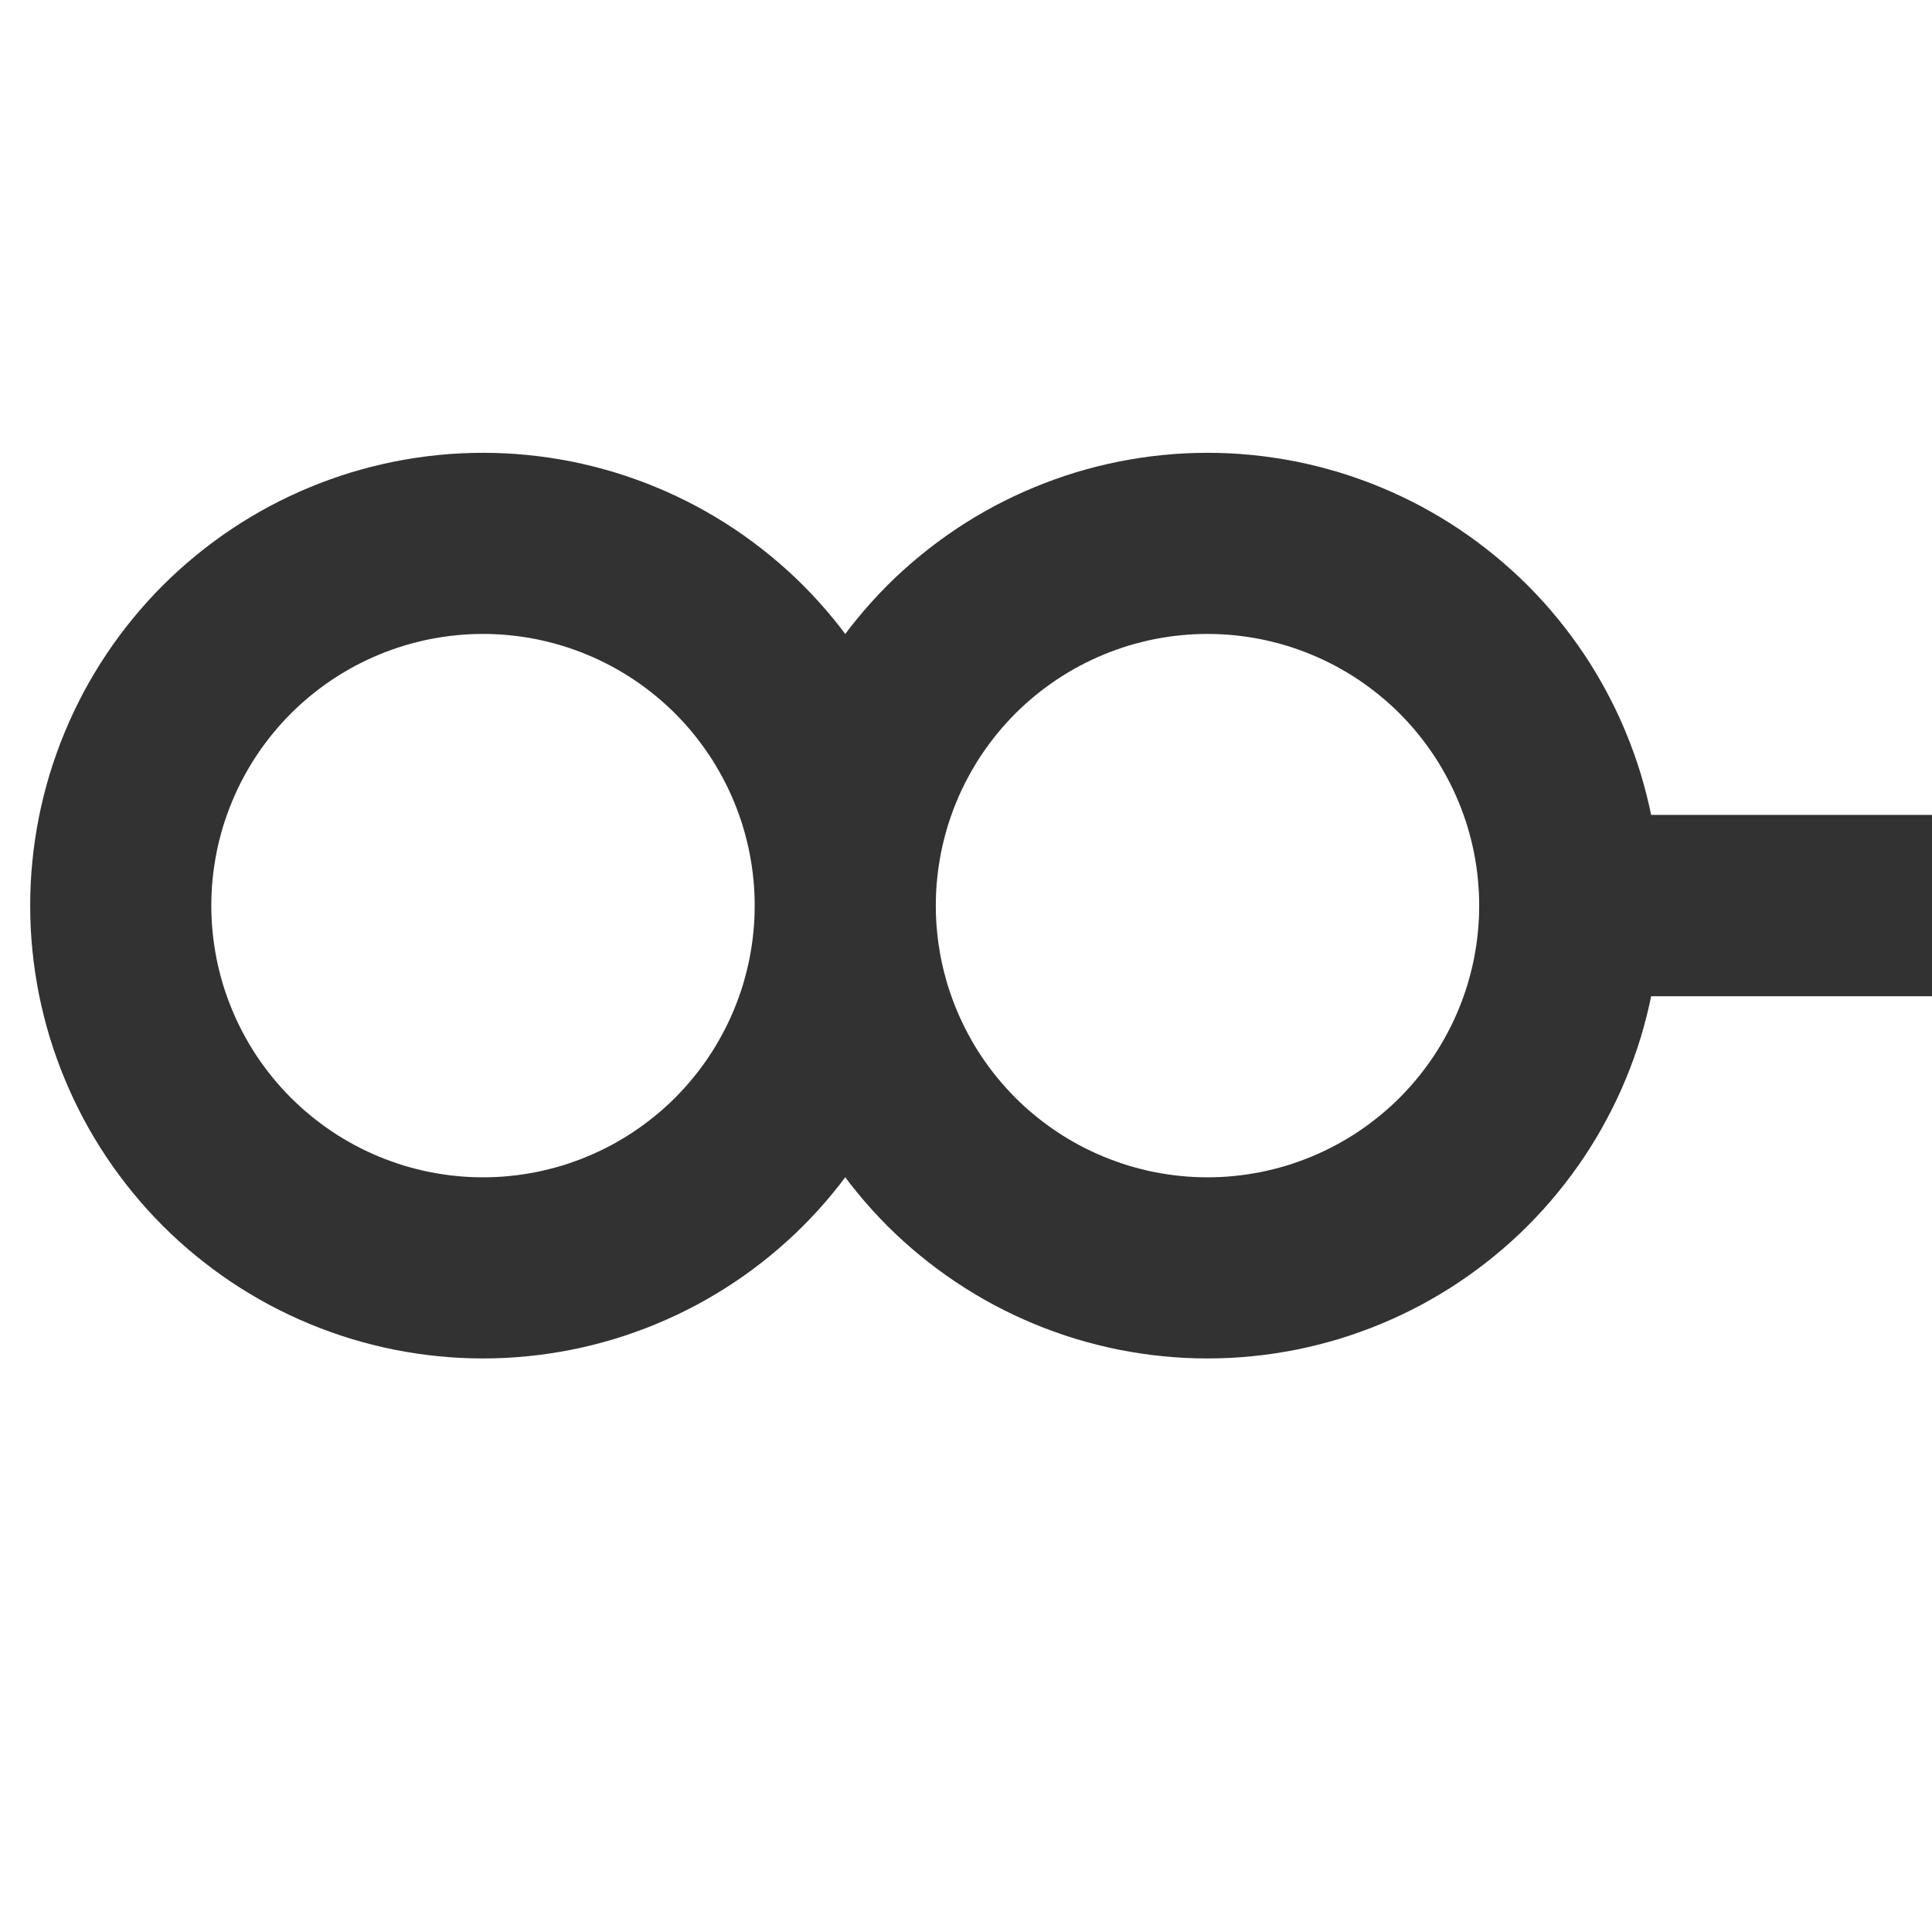
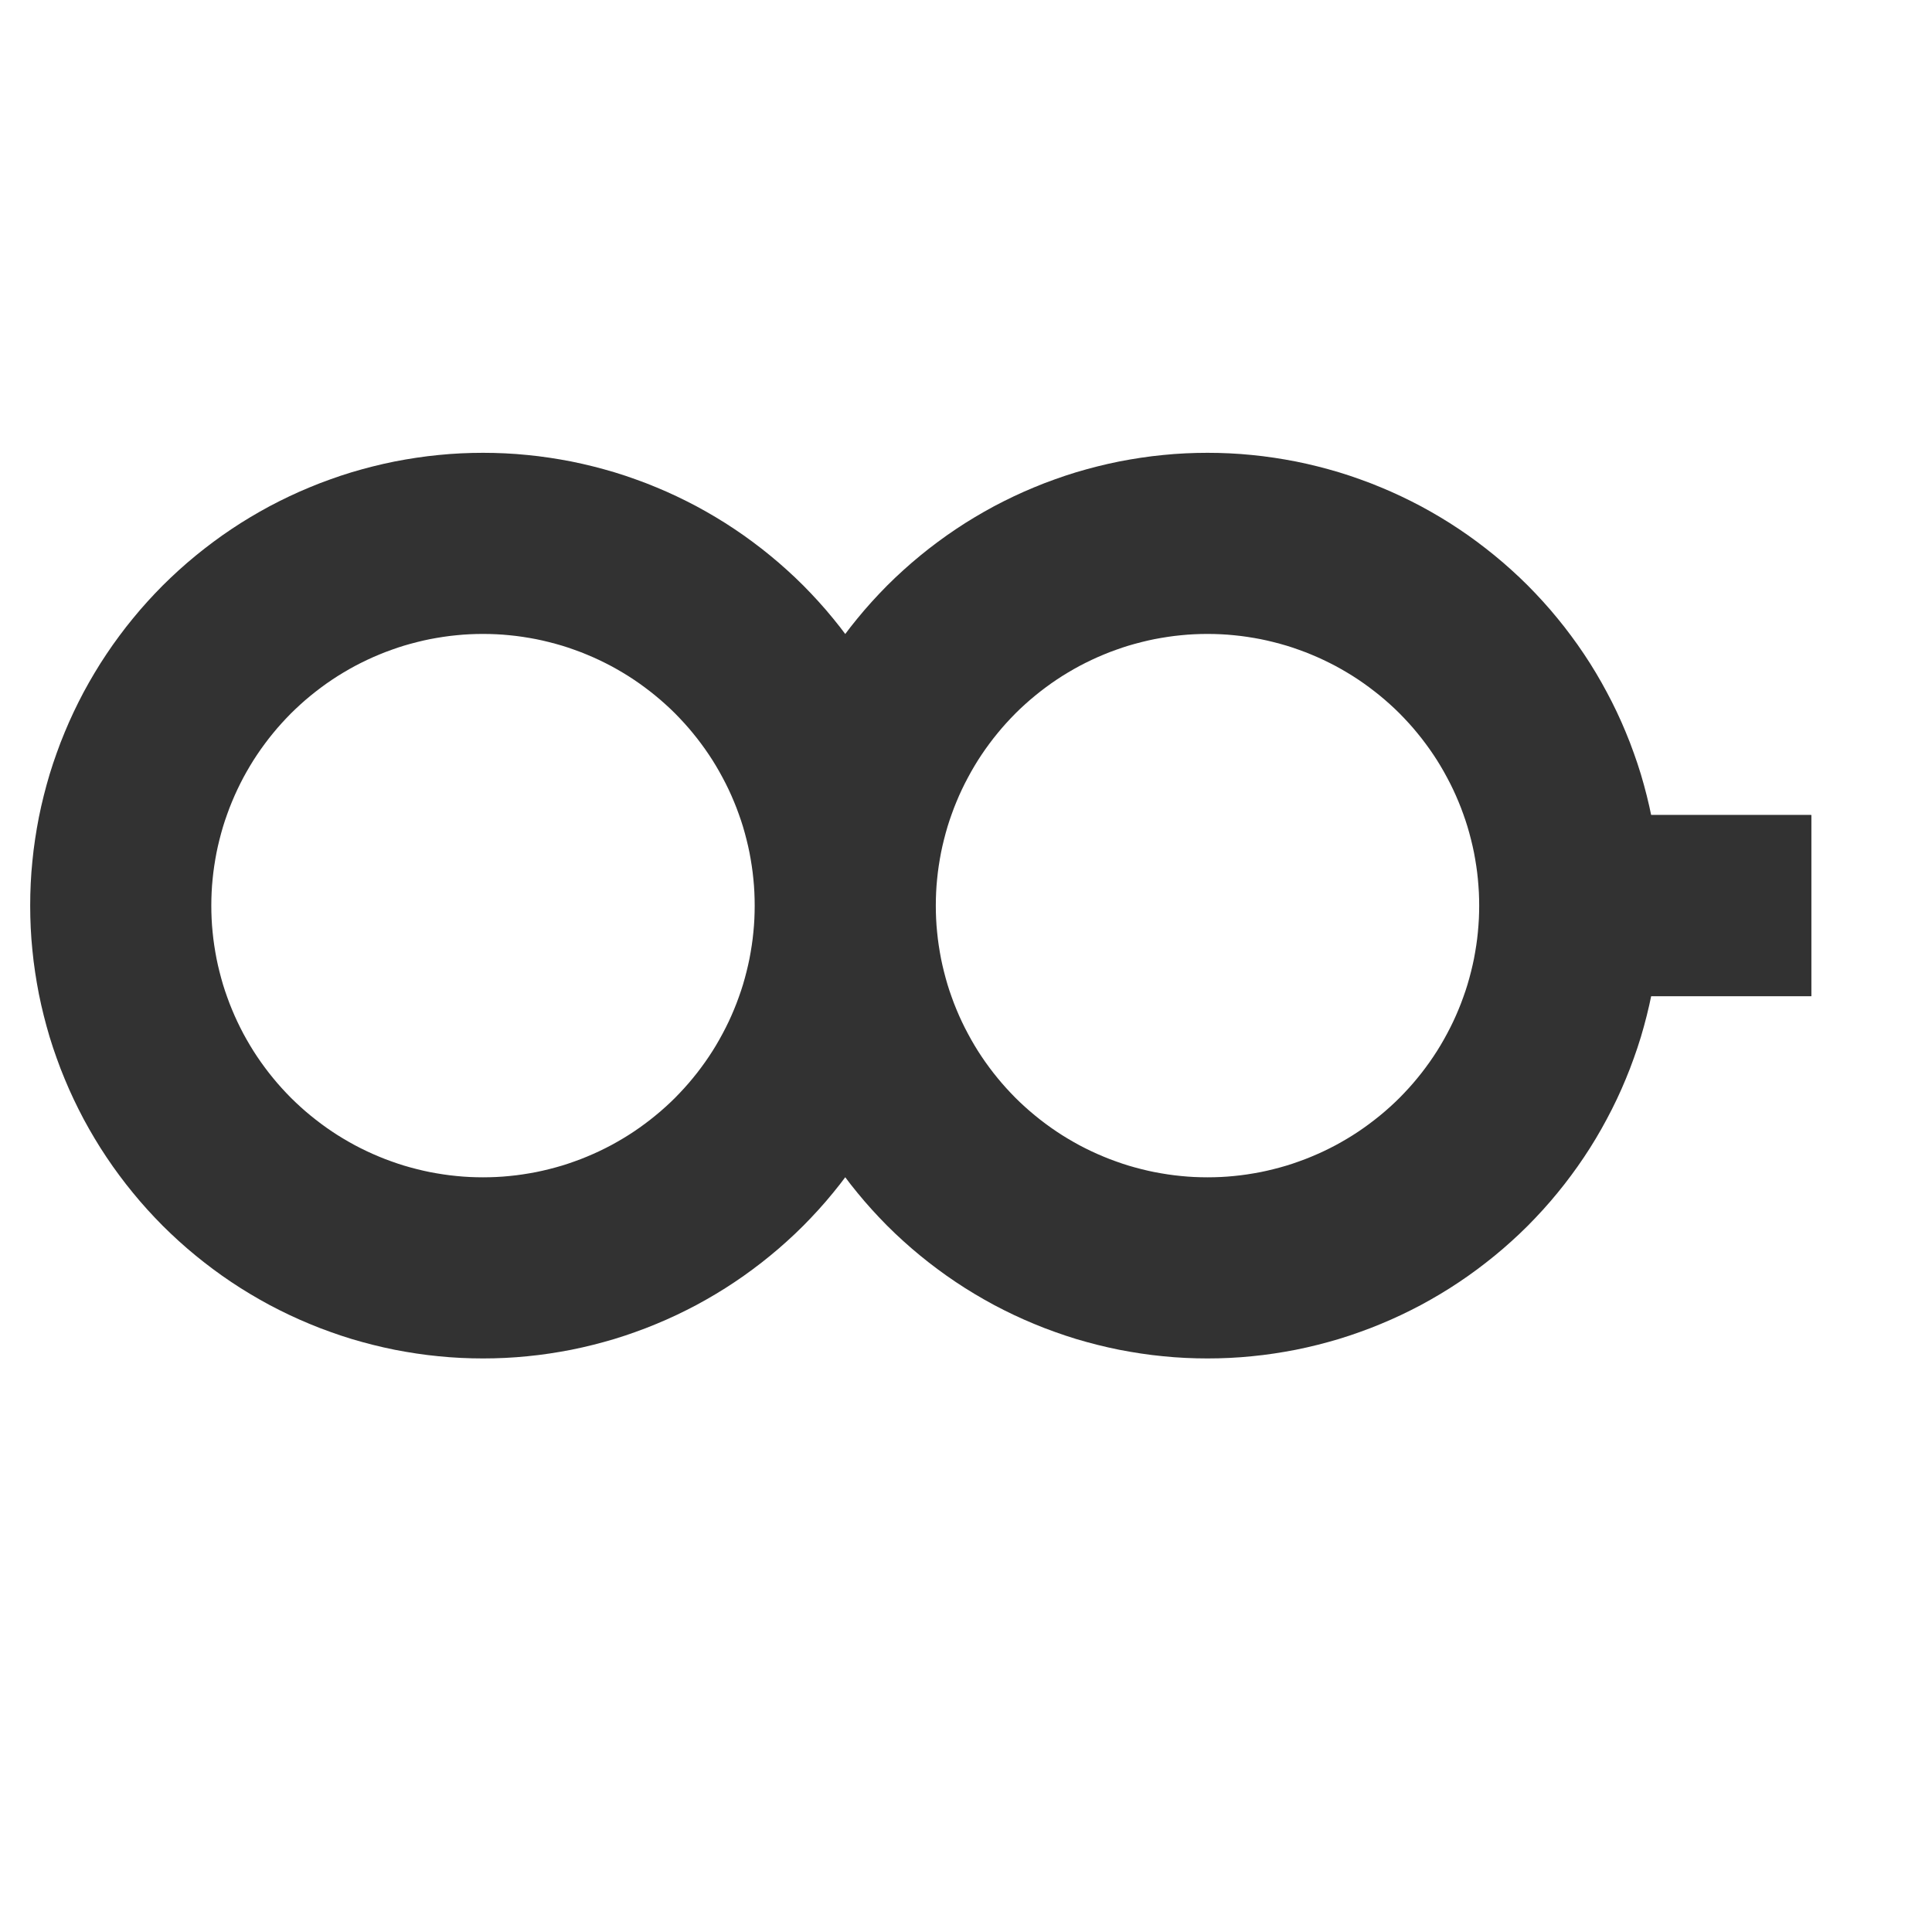
<svg xmlns="http://www.w3.org/2000/svg" version="1.1" width="32" height="32" viewbox="0 0 32 32" shape-rendering="geometricPrecision">
  <g transform="translate(2, 15) ">
-     <path fill="none" stroke="#323232FF" stroke-width="3" d="M0 0L0 0L15 0L15 0L30 0L30 0" />
-     <path fill="none" stroke="#323232FF" stroke-width="3" d="M0 0L0 0L15 0L15 0L30 0L30 0" />
+     <path fill="none" stroke="#323232FF" stroke-width="3" d="M0 0L0 0L14 0L14 0L28 0L28 0" />
+     <path fill="none" stroke="#323232FF" stroke-width="3" d="M0 0L0 0L14 0L14 0L28 0L28 0" />
    <path fill="#FFFFFFFF" d="M6 -6Q5.853 -6 5.706 -5.993Q5.558 -5.986 5.412 -5.971Q5.265 -5.957 5.12 -5.935Q4.974 -5.913 4.829 -5.885Q4.685 -5.856 4.542 -5.82Q4.399 -5.784 4.258 -5.742Q4.117 -5.699 3.979 -5.649Q3.84 -5.6 3.704 -5.543Q3.568 -5.487 3.435 -5.424Q3.302 -5.361 3.172 -5.292Q3.042 -5.222 2.915 -5.146Q2.789 -5.071 2.667 -4.989Q2.544 -4.907 2.426 -4.819Q2.308 -4.731 2.194 -4.638Q2.08 -4.545 1.971 -4.446Q1.862 -4.347 1.757 -4.243Q1.653 -4.138 1.554 -4.029Q1.455 -3.92 1.362 -3.806Q1.268 -3.692 1.181 -3.574Q1.093 -3.456 1.011 -3.333Q0.929 -3.211 0.854 -3.085Q0.778 -2.958 0.708 -2.828Q0.639 -2.698 0.576 -2.565Q0.513 -2.432 0.457 -2.296Q0.4 -2.16 0.351 -2.021Q0.301 -1.883 0.258 -1.742Q0.216 -1.601 0.18 -1.458Q0.144 -1.315 0.115 -1.171Q0.087 -1.026 0.065 -0.88Q0.043 -0.735 0.029 -0.588Q0.014 -0.442 0.007 -0.294Q0 -0.147 0 0Q0 0.147 0.007 0.294Q0.014 0.442 0.029 0.588Q0.043 0.735 0.065 0.88Q0.087 1.026 0.115 1.171Q0.144 1.315 0.18 1.458Q0.216 1.601 0.258 1.742Q0.301 1.883 0.351 2.021Q0.4 2.16 0.457 2.296Q0.513 2.432 0.576 2.565Q0.639 2.698 0.708 2.828Q0.778 2.958 0.854 3.085Q0.929 3.211 1.011 3.333Q1.093 3.456 1.181 3.574Q1.268 3.692 1.362 3.806Q1.455 3.92 1.554 4.029Q1.653 4.138 1.757 4.243Q1.862 4.347 1.971 4.446Q2.08 4.545 2.194 4.638Q2.308 4.731 2.426 4.819Q2.544 4.907 2.667 4.989Q2.789 5.071 2.915 5.146Q3.042 5.222 3.172 5.292Q3.302 5.361 3.435 5.424Q3.568 5.487 3.704 5.543Q3.84 5.6 3.979 5.649Q4.117 5.699 4.258 5.742Q4.399 5.784 4.542 5.82Q4.685 5.856 4.829 5.885Q4.974 5.913 5.12 5.935Q5.265 5.957 5.412 5.971Q5.558 5.986 5.706 5.993Q5.853 6 6 6Q6.147 6 6.294 5.993Q6.442 5.986 6.588 5.971Q6.735 5.957 6.88 5.935Q7.026 5.913 7.171 5.885Q7.315 5.856 7.458 5.82Q7.601 5.784 7.742 5.742Q7.883 5.699 8.021 5.649Q8.16 5.6 8.296 5.543Q8.432 5.487 8.565 5.424Q8.698 5.361 8.828 5.292Q8.958 5.222 9.085 5.146Q9.211 5.071 9.333 4.989Q9.456 4.907 9.574 4.819Q9.693 4.731 9.806 4.638Q9.92 4.545 10.029 4.446Q10.139 4.347 10.243 4.243Q10.347 4.138 10.446 4.029Q10.545 3.92 10.638 3.806Q10.732 3.692 10.819 3.574Q10.907 3.456 10.989 3.333Q11.071 3.211 11.146 3.085Q11.222 2.958 11.291 2.828Q11.361 2.698 11.424 2.565Q11.487 2.432 11.543 2.296Q11.6 2.16 11.649 2.021Q11.699 1.883 11.742 1.742Q11.784 1.601 11.82 1.458Q11.856 1.315 11.885 1.171Q11.913 1.026 11.935 0.88Q11.957 0.735 11.971 0.588Q11.986 0.442 11.993 0.294Q12 0.147 12 0Q12 -0.147 11.993 -0.294Q11.986 -0.442 11.971 -0.588Q11.957 -0.735 11.935 -0.88Q11.913 -1.026 11.885 -1.171Q11.856 -1.315 11.82 -1.458Q11.784 -1.601 11.742 -1.742Q11.699 -1.883 11.649 -2.021Q11.6 -2.16 11.543 -2.296Q11.487 -2.432 11.424 -2.565Q11.361 -2.698 11.291 -2.828Q11.222 -2.958 11.146 -3.085Q11.071 -3.211 10.989 -3.333Q10.907 -3.456 10.819 -3.574Q10.732 -3.692 10.638 -3.806Q10.545 -3.92 10.446 -4.029Q10.347 -4.138 10.243 -4.243Q10.139 -4.347 10.029 -4.446Q9.92 -4.545 9.806 -4.638Q9.693 -4.731 9.574 -4.819Q9.456 -4.907 9.333 -4.989Q9.211 -5.071 9.085 -5.146Q8.958 -5.222 8.828 -5.292Q8.698 -5.361 8.565 -5.424Q8.432 -5.487 8.296 -5.543Q8.16 -5.6 8.021 -5.649Q7.883 -5.699 7.742 -5.742Q7.601 -5.784 7.458 -5.82Q7.315 -5.856 7.171 -5.885Q7.026 -5.913 6.88 -5.935Q6.735 -5.957 6.588 -5.971Q6.442 -5.986 6.294 -5.993Q6.147 -6 6 -6ZM18 -6Q17.853 -6 17.706 -5.993Q17.558 -5.986 17.412 -5.971Q17.265 -5.957 17.12 -5.935Q16.974 -5.913 16.829 -5.885Q16.685 -5.856 16.542 -5.82Q16.399 -5.784 16.258 -5.742Q16.117 -5.699 15.979 -5.649Q15.84 -5.6 15.704 -5.543Q15.568 -5.487 15.435 -5.424Q15.302 -5.361 15.172 -5.292Q15.042 -5.222 14.915 -5.146Q14.789 -5.071 14.667 -4.989Q14.544 -4.907 14.426 -4.819Q14.307 -4.731 14.194 -4.638Q14.08 -4.545 13.971 -4.446Q13.861 -4.347 13.757 -4.243Q13.653 -4.138 13.554 -4.029Q13.455 -3.92 13.362 -3.806Q13.268 -3.692 13.181 -3.574Q13.093 -3.456 13.011 -3.333Q12.929 -3.211 12.854 -3.085Q12.778 -2.958 12.709 -2.828Q12.639 -2.698 12.576 -2.565Q12.513 -2.432 12.457 -2.296Q12.4 -2.16 12.351 -2.021Q12.301 -1.883 12.258 -1.742Q12.216 -1.601 12.18 -1.458Q12.144 -1.315 12.115 -1.171Q12.087 -1.026 12.065 -0.88Q12.043 -0.735 12.029 -0.588Q12.014 -0.442 12.007 -0.294Q12 -0.147 12 0Q12 0.147 12.007 0.294Q12.014 0.442 12.029 0.588Q12.043 0.735 12.065 0.88Q12.087 1.026 12.115 1.171Q12.144 1.315 12.18 1.458Q12.216 1.601 12.258 1.742Q12.301 1.883 12.351 2.021Q12.4 2.16 12.457 2.296Q12.513 2.432 12.576 2.565Q12.639 2.698 12.709 2.828Q12.778 2.958 12.854 3.085Q12.929 3.211 13.011 3.333Q13.093 3.456 13.181 3.574Q13.268 3.692 13.362 3.806Q13.455 3.92 13.554 4.029Q13.653 4.138 13.757 4.243Q13.861 4.347 13.971 4.446Q14.08 4.545 14.194 4.638Q14.307 4.731 14.426 4.819Q14.544 4.907 14.667 4.989Q14.789 5.071 14.915 5.146Q15.042 5.222 15.172 5.292Q15.302 5.361 15.435 5.424Q15.568 5.487 15.704 5.543Q15.84 5.6 15.979 5.649Q16.117 5.699 16.258 5.742Q16.399 5.784 16.542 5.82Q16.685 5.856 16.829 5.885Q16.974 5.913 17.12 5.935Q17.265 5.957 17.412 5.971Q17.558 5.986 17.706 5.993Q17.853 6 18 6Q18.147 6 18.294 5.993Q18.442 5.986 18.588 5.971Q18.735 5.957 18.88 5.935Q19.026 5.913 19.171 5.885Q19.315 5.856 19.458 5.82Q19.601 5.784 19.742 5.742Q19.883 5.699 20.021 5.649Q20.16 5.6 20.296 5.543Q20.432 5.487 20.565 5.424Q20.698 5.361 20.828 5.292Q20.958 5.222 21.085 5.146Q21.211 5.071 21.333 4.989Q21.456 4.907 21.574 4.819Q21.692 4.731 21.806 4.638Q21.92 4.545 22.029 4.446Q22.139 4.347 22.243 4.243Q22.347 4.138 22.446 4.029Q22.545 3.92 22.638 3.806Q22.732 3.692 22.819 3.574Q22.907 3.456 22.989 3.333Q23.071 3.211 23.146 3.085Q23.222 2.958 23.291 2.828Q23.361 2.698 23.424 2.565Q23.487 2.432 23.543 2.296Q23.6 2.16 23.649 2.021Q23.699 1.883 23.742 1.742Q23.784 1.601 23.82 1.458Q23.856 1.315 23.885 1.171Q23.913 1.026 23.935 0.88Q23.957 0.735 23.971 0.588Q23.985 0.442 23.993 0.294Q24 0.147 24 0Q24 -0.147 23.993 -0.294Q23.985 -0.442 23.971 -0.588Q23.957 -0.735 23.935 -0.88Q23.913 -1.026 23.885 -1.171Q23.856 -1.315 23.82 -1.458Q23.784 -1.601 23.742 -1.742Q23.699 -1.883 23.649 -2.021Q23.6 -2.16 23.543 -2.296Q23.487 -2.432 23.424 -2.565Q23.361 -2.698 23.291 -2.828Q23.222 -2.958 23.146 -3.085Q23.071 -3.211 22.989 -3.333Q22.907 -3.456 22.819 -3.574Q22.732 -3.692 22.638 -3.806Q22.545 -3.92 22.446 -4.029Q22.347 -4.138 22.243 -4.243Q22.139 -4.347 22.029 -4.446Q21.92 -4.545 21.806 -4.638Q21.692 -4.731 21.574 -4.819Q21.456 -4.907 21.333 -4.989Q21.211 -5.071 21.085 -5.146Q20.958 -5.222 20.828 -5.292Q20.698 -5.361 20.565 -5.424Q20.432 -5.487 20.296 -5.543Q20.16 -5.6 20.021 -5.649Q19.883 -5.699 19.742 -5.742Q19.601 -5.784 19.458 -5.82Q19.315 -5.856 19.171 -5.885Q19.026 -5.913 18.88 -5.935Q18.735 -5.957 18.588 -5.971Q18.442 -5.986 18.294 -5.993Q18.147 -6 18 -6Z" />
    <path fill="none" stroke="#323232FF" stroke-width="3" d="M6 -6Q5.853 -6 5.706 -5.993Q5.558 -5.986 5.412 -5.971Q5.265 -5.957 5.12 -5.935Q4.974 -5.913 4.829 -5.885Q4.685 -5.856 4.542 -5.82Q4.399 -5.784 4.258 -5.742Q4.117 -5.699 3.979 -5.649Q3.84 -5.6 3.704 -5.543Q3.568 -5.487 3.435 -5.424Q3.302 -5.361 3.172 -5.292Q3.042 -5.222 2.915 -5.146Q2.789 -5.071 2.667 -4.989Q2.544 -4.907 2.426 -4.819Q2.308 -4.731 2.194 -4.638Q2.08 -4.545 1.971 -4.446Q1.862 -4.347 1.757 -4.243Q1.653 -4.138 1.554 -4.029Q1.455 -3.92 1.362 -3.806Q1.268 -3.692 1.181 -3.574Q1.093 -3.456 1.011 -3.333Q0.929 -3.211 0.854 -3.085Q0.778 -2.958 0.708 -2.828Q0.639 -2.698 0.576 -2.565Q0.513 -2.432 0.457 -2.296Q0.4 -2.16 0.351 -2.021Q0.301 -1.883 0.258 -1.742Q0.216 -1.601 0.18 -1.458Q0.144 -1.315 0.115 -1.171Q0.087 -1.026 0.065 -0.88Q0.043 -0.735 0.029 -0.588Q0.014 -0.442 0.007 -0.294Q0 -0.147 0 0Q0 0.147 0.007 0.294Q0.014 0.442 0.029 0.588Q0.043 0.735 0.065 0.88Q0.087 1.026 0.115 1.171Q0.144 1.315 0.18 1.458Q0.216 1.601 0.258 1.742Q0.301 1.883 0.351 2.021Q0.4 2.16 0.457 2.296Q0.513 2.432 0.576 2.565Q0.639 2.698 0.708 2.828Q0.778 2.958 0.854 3.085Q0.929 3.211 1.011 3.333Q1.093 3.456 1.181 3.574Q1.268 3.692 1.362 3.806Q1.455 3.92 1.554 4.029Q1.653 4.138 1.757 4.243Q1.862 4.347 1.971 4.446Q2.08 4.545 2.194 4.638Q2.308 4.731 2.426 4.819Q2.544 4.907 2.667 4.989Q2.789 5.071 2.915 5.146Q3.042 5.222 3.172 5.292Q3.302 5.361 3.435 5.424Q3.568 5.487 3.704 5.543Q3.84 5.6 3.979 5.649Q4.117 5.699 4.258 5.742Q4.399 5.784 4.542 5.82Q4.685 5.856 4.829 5.885Q4.974 5.913 5.12 5.935Q5.265 5.957 5.412 5.971Q5.558 5.986 5.706 5.993Q5.853 6 6 6Q6.147 6 6.294 5.993Q6.442 5.986 6.588 5.971Q6.735 5.957 6.88 5.935Q7.026 5.913 7.171 5.885Q7.315 5.856 7.458 5.82Q7.601 5.784 7.742 5.742Q7.883 5.699 8.021 5.649Q8.16 5.6 8.296 5.543Q8.432 5.487 8.565 5.424Q8.698 5.361 8.828 5.292Q8.958 5.222 9.085 5.146Q9.211 5.071 9.333 4.989Q9.456 4.907 9.574 4.819Q9.693 4.731 9.806 4.638Q9.92 4.545 10.029 4.446Q10.139 4.347 10.243 4.243Q10.347 4.138 10.446 4.029Q10.545 3.92 10.638 3.806Q10.732 3.692 10.819 3.574Q10.907 3.456 10.989 3.333Q11.071 3.211 11.146 3.085Q11.222 2.958 11.291 2.828Q11.361 2.698 11.424 2.565Q11.487 2.432 11.543 2.296Q11.6 2.16 11.649 2.021Q11.699 1.883 11.742 1.742Q11.784 1.601 11.82 1.458Q11.856 1.315 11.885 1.171Q11.913 1.026 11.935 0.88Q11.957 0.735 11.971 0.588Q11.986 0.442 11.993 0.294Q12 0.147 12 0Q12 -0.147 11.993 -0.294Q11.986 -0.442 11.971 -0.588Q11.957 -0.735 11.935 -0.88Q11.913 -1.026 11.885 -1.171Q11.856 -1.315 11.82 -1.458Q11.784 -1.601 11.742 -1.742Q11.699 -1.883 11.649 -2.021Q11.6 -2.16 11.543 -2.296Q11.487 -2.432 11.424 -2.565Q11.361 -2.698 11.291 -2.828Q11.222 -2.958 11.146 -3.085Q11.071 -3.211 10.989 -3.333Q10.907 -3.456 10.819 -3.574Q10.732 -3.692 10.638 -3.806Q10.545 -3.92 10.446 -4.029Q10.347 -4.138 10.243 -4.243Q10.139 -4.347 10.029 -4.446Q9.92 -4.545 9.806 -4.638Q9.693 -4.731 9.574 -4.819Q9.456 -4.907 9.333 -4.989Q9.211 -5.071 9.085 -5.146Q8.958 -5.222 8.828 -5.292Q8.698 -5.361 8.565 -5.424Q8.432 -5.487 8.296 -5.543Q8.16 -5.6 8.021 -5.649Q7.883 -5.699 7.742 -5.742Q7.601 -5.784 7.458 -5.82Q7.315 -5.856 7.171 -5.885Q7.026 -5.913 6.88 -5.935Q6.735 -5.957 6.588 -5.971Q6.442 -5.986 6.294 -5.993Q6.147 -6 6 -6ZM18 -6Q17.853 -6 17.706 -5.993Q17.558 -5.986 17.412 -5.971Q17.265 -5.957 17.12 -5.935Q16.974 -5.913 16.829 -5.885Q16.685 -5.856 16.542 -5.82Q16.399 -5.784 16.258 -5.742Q16.117 -5.699 15.979 -5.649Q15.84 -5.6 15.704 -5.543Q15.568 -5.487 15.435 -5.424Q15.302 -5.361 15.172 -5.292Q15.042 -5.222 14.915 -5.146Q14.789 -5.071 14.667 -4.989Q14.544 -4.907 14.426 -4.819Q14.307 -4.731 14.194 -4.638Q14.08 -4.545 13.971 -4.446Q13.861 -4.347 13.757 -4.243Q13.653 -4.138 13.554 -4.029Q13.455 -3.92 13.362 -3.806Q13.268 -3.692 13.181 -3.574Q13.093 -3.456 13.011 -3.333Q12.929 -3.211 12.854 -3.085Q12.778 -2.958 12.709 -2.828Q12.639 -2.698 12.576 -2.565Q12.513 -2.432 12.457 -2.296Q12.4 -2.16 12.351 -2.021Q12.301 -1.883 12.258 -1.742Q12.216 -1.601 12.18 -1.458Q12.144 -1.315 12.115 -1.171Q12.087 -1.026 12.065 -0.88Q12.043 -0.735 12.029 -0.588Q12.014 -0.442 12.007 -0.294Q12 -0.147 12 0Q12 0.147 12.007 0.294Q12.014 0.442 12.029 0.588Q12.043 0.735 12.065 0.88Q12.087 1.026 12.115 1.171Q12.144 1.315 12.18 1.458Q12.216 1.601 12.258 1.742Q12.301 1.883 12.351 2.021Q12.4 2.16 12.457 2.296Q12.513 2.432 12.576 2.565Q12.639 2.698 12.709 2.828Q12.778 2.958 12.854 3.085Q12.929 3.211 13.011 3.333Q13.093 3.456 13.181 3.574Q13.268 3.692 13.362 3.806Q13.455 3.92 13.554 4.029Q13.653 4.138 13.757 4.243Q13.861 4.347 13.971 4.446Q14.08 4.545 14.194 4.638Q14.307 4.731 14.426 4.819Q14.544 4.907 14.667 4.989Q14.789 5.071 14.915 5.146Q15.042 5.222 15.172 5.292Q15.302 5.361 15.435 5.424Q15.568 5.487 15.704 5.543Q15.84 5.6 15.979 5.649Q16.117 5.699 16.258 5.742Q16.399 5.784 16.542 5.82Q16.685 5.856 16.829 5.885Q16.974 5.913 17.12 5.935Q17.265 5.957 17.412 5.971Q17.558 5.986 17.706 5.993Q17.853 6 18 6Q18.147 6 18.294 5.993Q18.442 5.986 18.588 5.971Q18.735 5.957 18.88 5.935Q19.026 5.913 19.171 5.885Q19.315 5.856 19.458 5.82Q19.601 5.784 19.742 5.742Q19.883 5.699 20.021 5.649Q20.16 5.6 20.296 5.543Q20.432 5.487 20.565 5.424Q20.698 5.361 20.828 5.292Q20.958 5.222 21.085 5.146Q21.211 5.071 21.333 4.989Q21.456 4.907 21.574 4.819Q21.692 4.731 21.806 4.638Q21.92 4.545 22.029 4.446Q22.139 4.347 22.243 4.243Q22.347 4.138 22.446 4.029Q22.545 3.92 22.638 3.806Q22.732 3.692 22.819 3.574Q22.907 3.456 22.989 3.333Q23.071 3.211 23.146 3.085Q23.222 2.958 23.291 2.828Q23.361 2.698 23.424 2.565Q23.487 2.432 23.543 2.296Q23.6 2.16 23.649 2.021Q23.699 1.883 23.742 1.742Q23.784 1.601 23.82 1.458Q23.856 1.315 23.885 1.171Q23.913 1.026 23.935 0.88Q23.957 0.735 23.971 0.588Q23.985 0.442 23.993 0.294Q24 0.147 24 0Q24 -0.147 23.993 -0.294Q23.985 -0.442 23.971 -0.588Q23.957 -0.735 23.935 -0.88Q23.913 -1.026 23.885 -1.171Q23.856 -1.315 23.82 -1.458Q23.784 -1.601 23.742 -1.742Q23.699 -1.883 23.649 -2.021Q23.6 -2.16 23.543 -2.296Q23.487 -2.432 23.424 -2.565Q23.361 -2.698 23.291 -2.828Q23.222 -2.958 23.146 -3.085Q23.071 -3.211 22.989 -3.333Q22.907 -3.456 22.819 -3.574Q22.732 -3.692 22.638 -3.806Q22.545 -3.92 22.446 -4.029Q22.347 -4.138 22.243 -4.243Q22.139 -4.347 22.029 -4.446Q21.92 -4.545 21.806 -4.638Q21.692 -4.731 21.574 -4.819Q21.456 -4.907 21.333 -4.989Q21.211 -5.071 21.085 -5.146Q20.958 -5.222 20.828 -5.292Q20.698 -5.361 20.565 -5.424Q20.432 -5.487 20.296 -5.543Q20.16 -5.6 20.021 -5.649Q19.883 -5.699 19.742 -5.742Q19.601 -5.784 19.458 -5.82Q19.315 -5.856 19.171 -5.885Q19.026 -5.913 18.88 -5.935Q18.735 -5.957 18.588 -5.971Q18.442 -5.986 18.294 -5.993Q18.147 -6 18 -6Z" />
  </g>
</svg>
